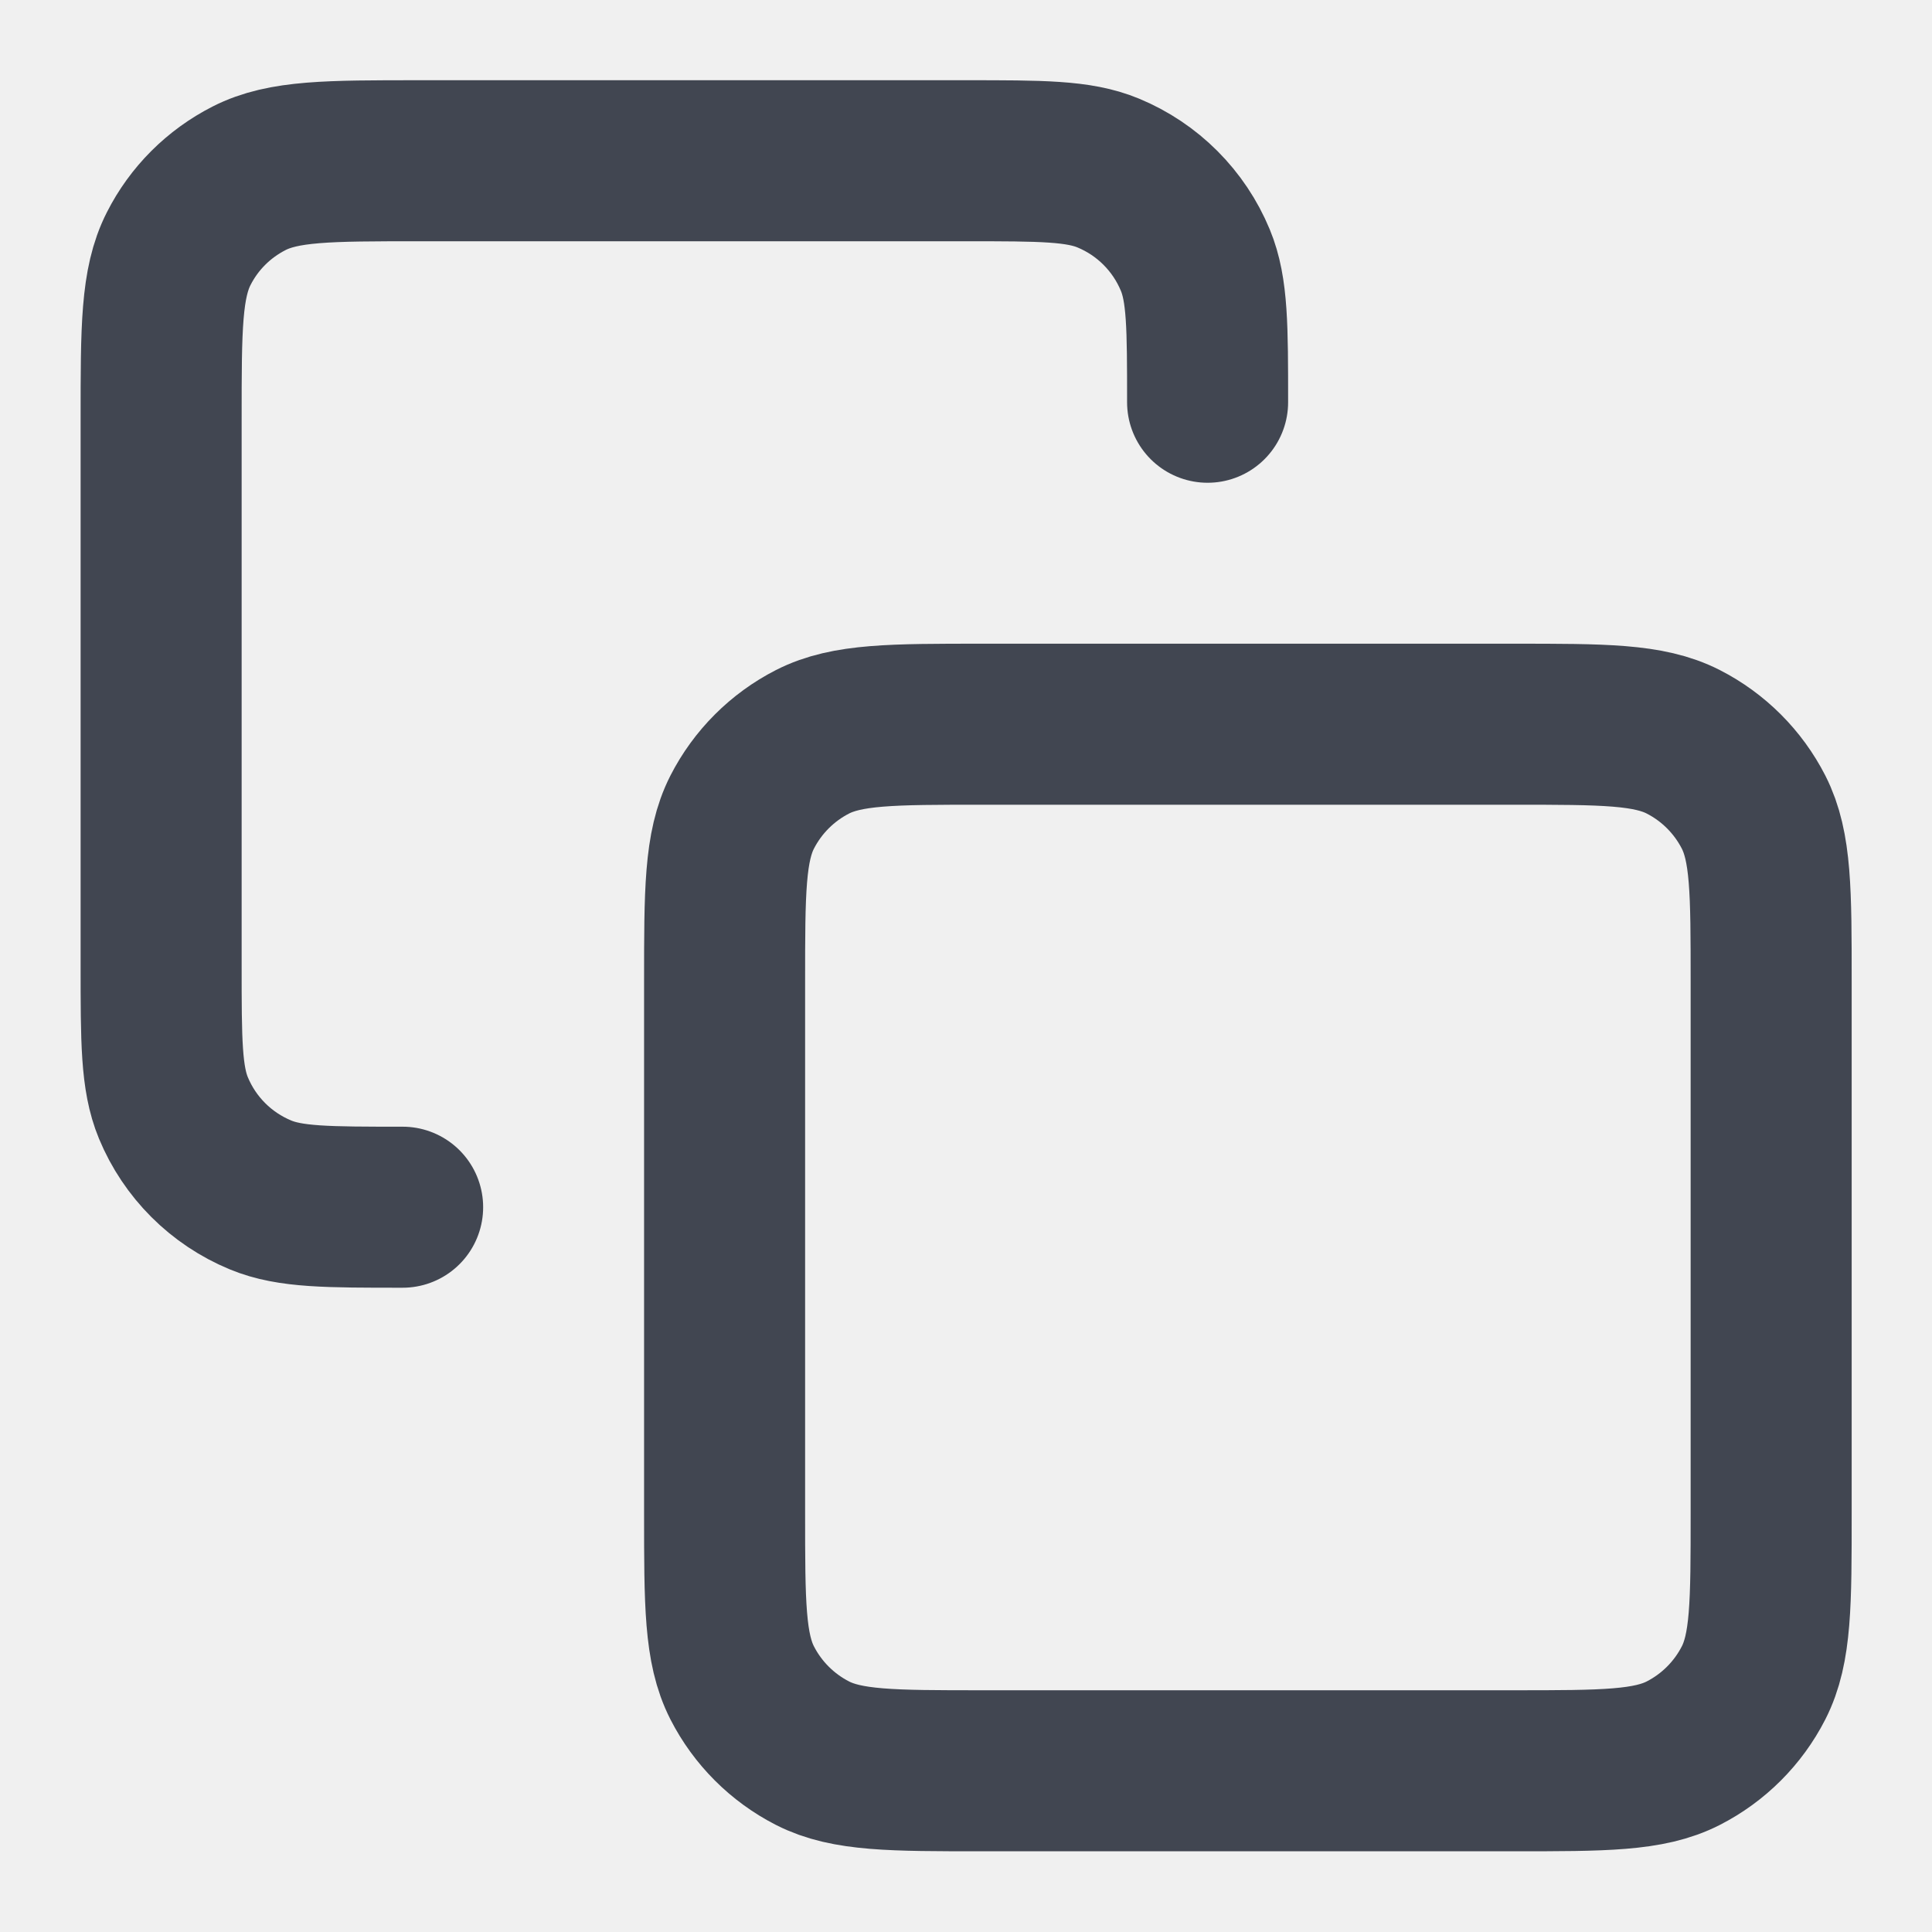
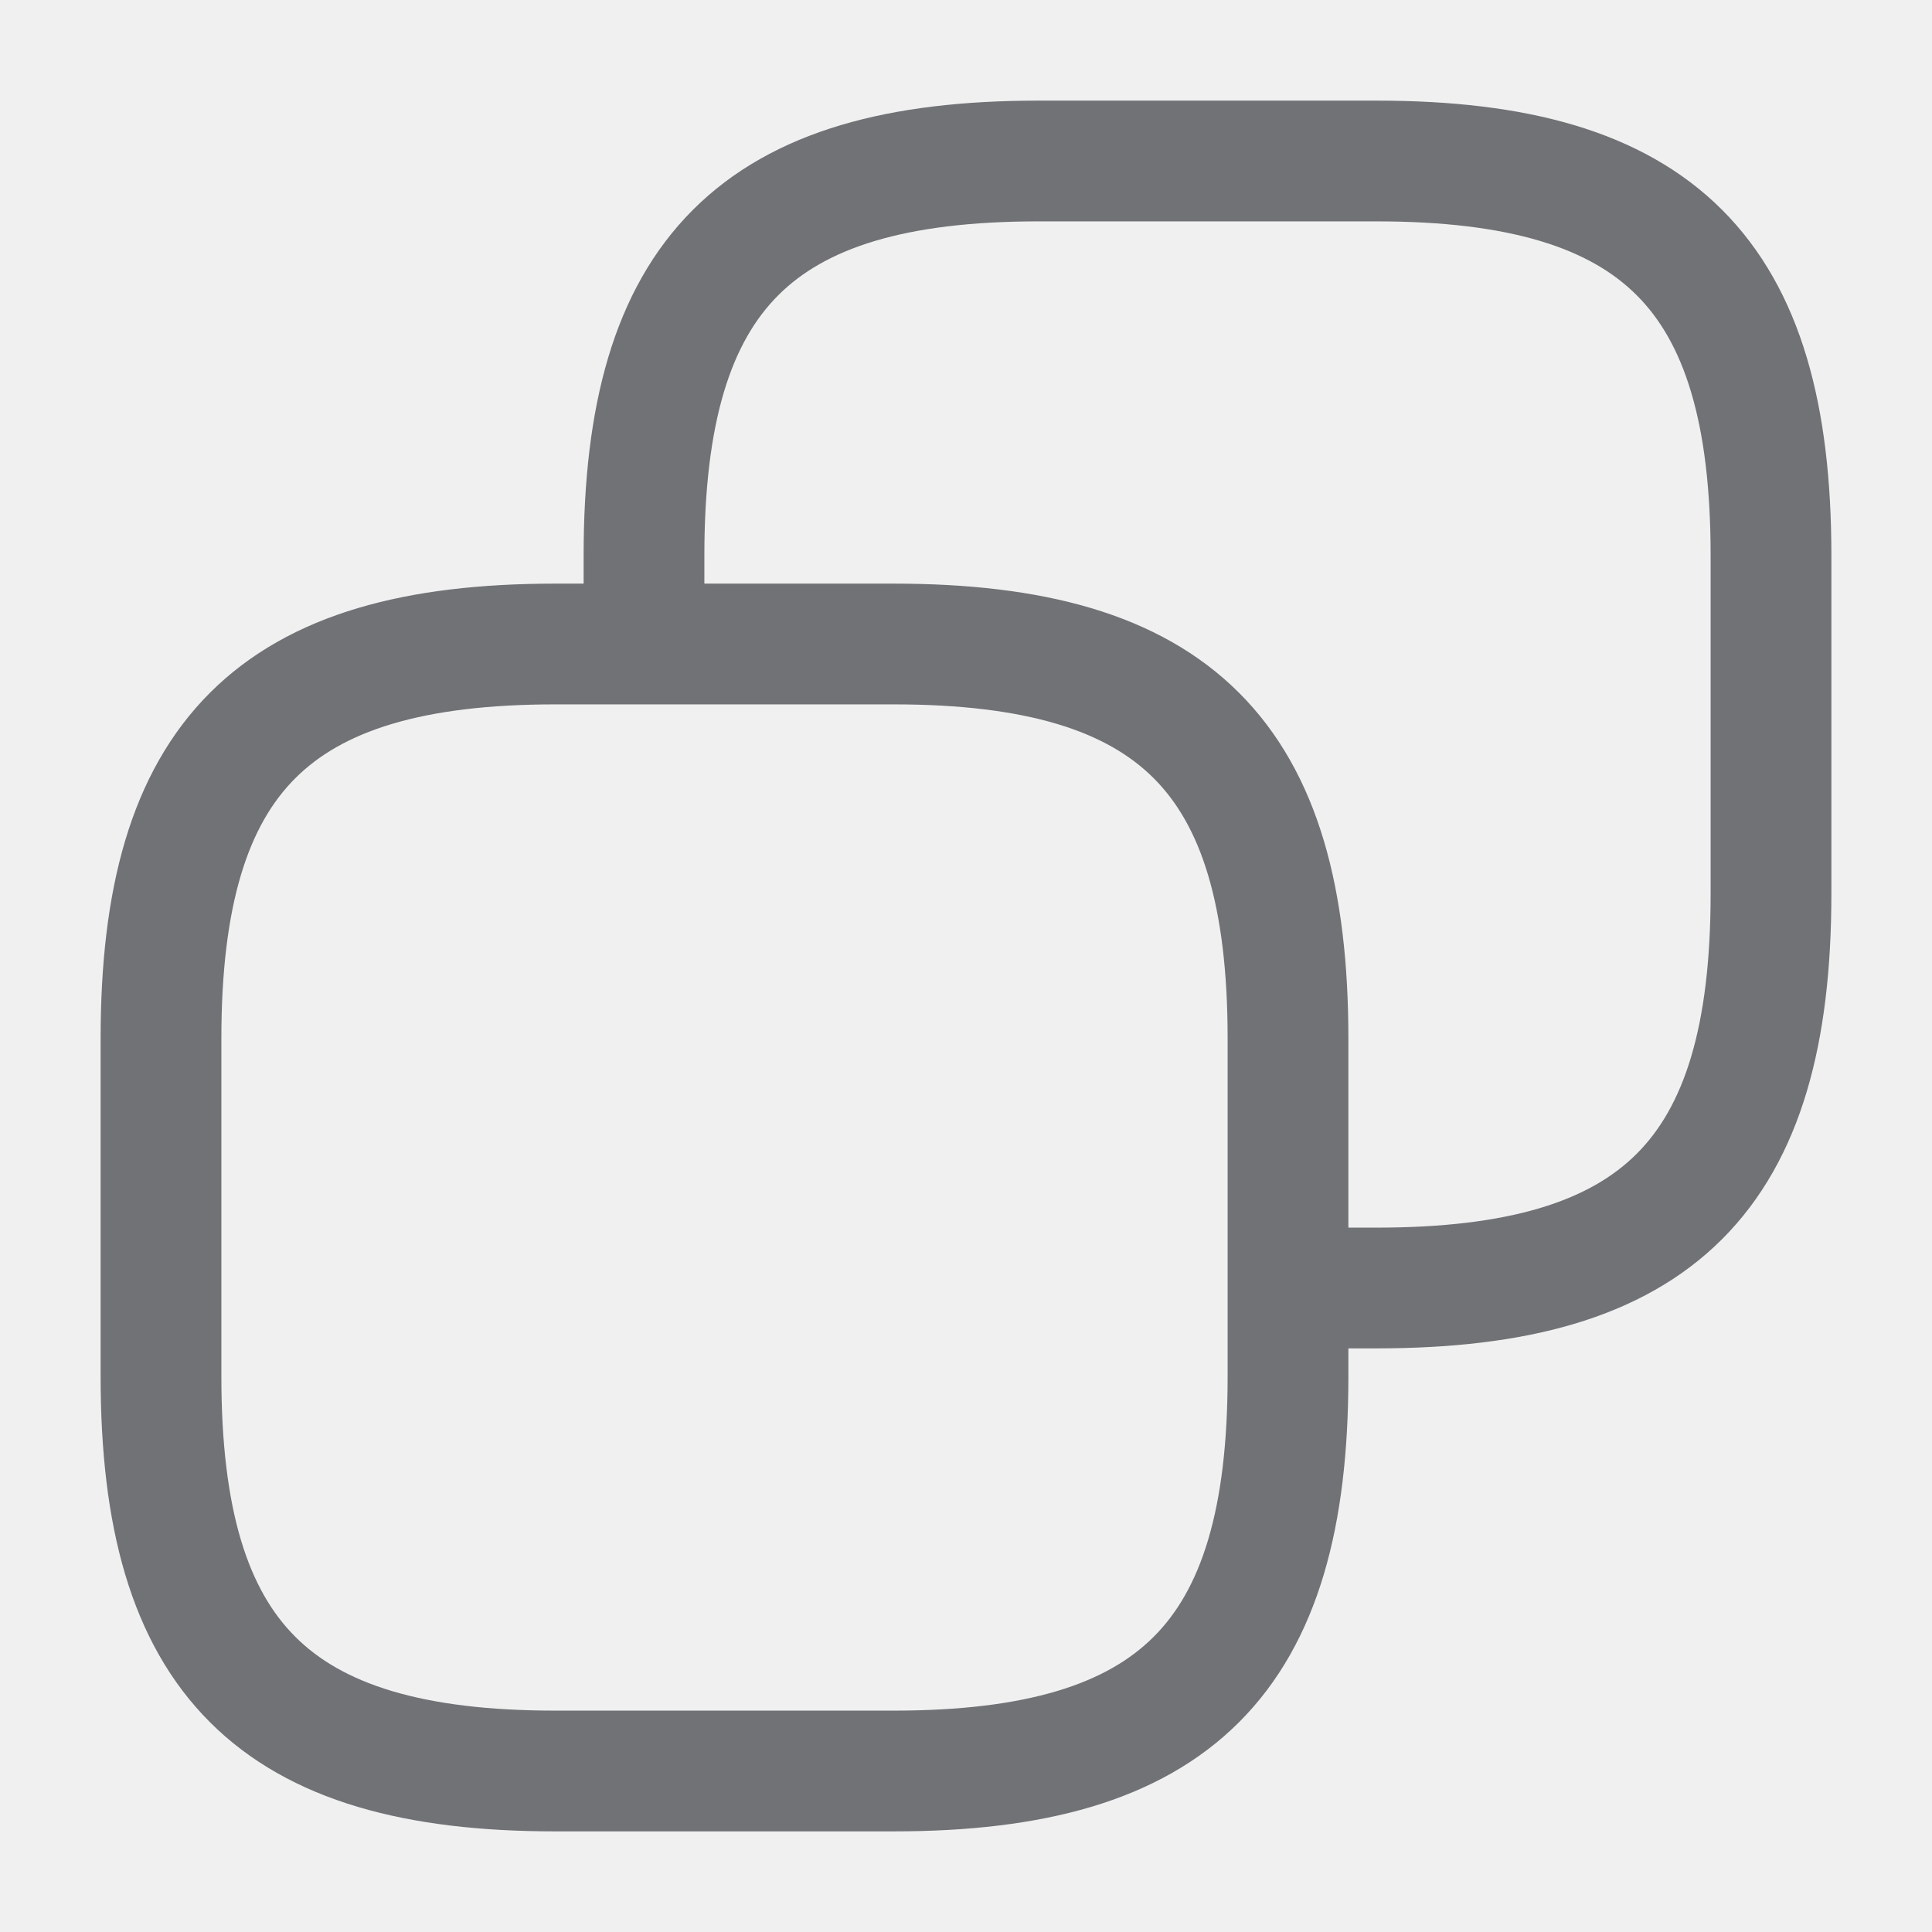
- <svg xmlns="http://www.w3.org/2000/svg" width="20" height="20" viewBox="0 0 20 20" fill="none">
-   <g id="copy-01" clip-path="url(#clip0_1064_23950)">
-     <path id="Icon" d="M4.168 12.497C3.391 12.497 3.003 12.497 2.697 12.37C2.288 12.201 1.964 11.877 1.795 11.469C1.668 11.162 1.668 10.774 1.668 9.997V4.331C1.668 3.397 1.668 2.931 1.85 2.574C2.009 2.26 2.264 2.006 2.578 1.846C2.934 1.664 3.401 1.664 4.335 1.664H10.001C10.778 1.664 11.166 1.664 11.472 1.791C11.881 1.96 12.205 2.285 12.374 2.693C12.501 2.999 12.501 3.387 12.501 4.164M10.168 18.331H15.668C16.601 18.331 17.068 18.331 17.425 18.149C17.738 17.989 17.993 17.734 18.153 17.421C18.335 17.064 18.335 16.598 18.335 15.664V10.164C18.335 9.231 18.335 8.764 18.153 8.407C17.993 8.094 17.738 7.839 17.425 7.679C17.068 7.497 16.601 7.497 15.668 7.497H10.168C9.235 7.497 8.768 7.497 8.411 7.679C8.098 7.839 7.843 8.094 7.683 8.407C7.501 8.764 7.501 9.231 7.501 10.164V15.664C7.501 16.598 7.501 17.064 7.683 17.421C7.843 17.734 8.098 17.989 8.411 18.149C8.768 18.331 9.235 18.331 10.168 18.331Z" stroke="#414651" stroke-width="1.667" stroke-linecap="round" stroke-linejoin="round" />
+ <svg xmlns="http://www.w3.org/2000/svg" width="24" height="24" viewBox="0 0 24 24" fill="none">
+   <g id="Copy">
+     <path id="icon" d="M16 12.9V17.1C16 20.6 14.6 22 11.1 22H6.9C3.4 22 2 20.6 2 17.1V12.9C2 9.4 3.4 8 6.9 8H11.1M16 12.9C16 9.4 14.6 8 11.1 8M16 12.9V16H17.1C20.6 16 22 14.6 22 11.1V6.9C22 3.4 20.6 2 17.1 2H12.9C9.4 2 8 3.4 8 6.9V8H11.1" stroke="#707276" stroke-width="1.5" stroke-linecap="round" stroke-linejoin="round" />
  </g>
-   <defs>
-     <clipPath id="clip0_1064_23950">
-       <rect width="20" height="20" fill="white" />
-     </clipPath>
-   </defs>
</svg>
